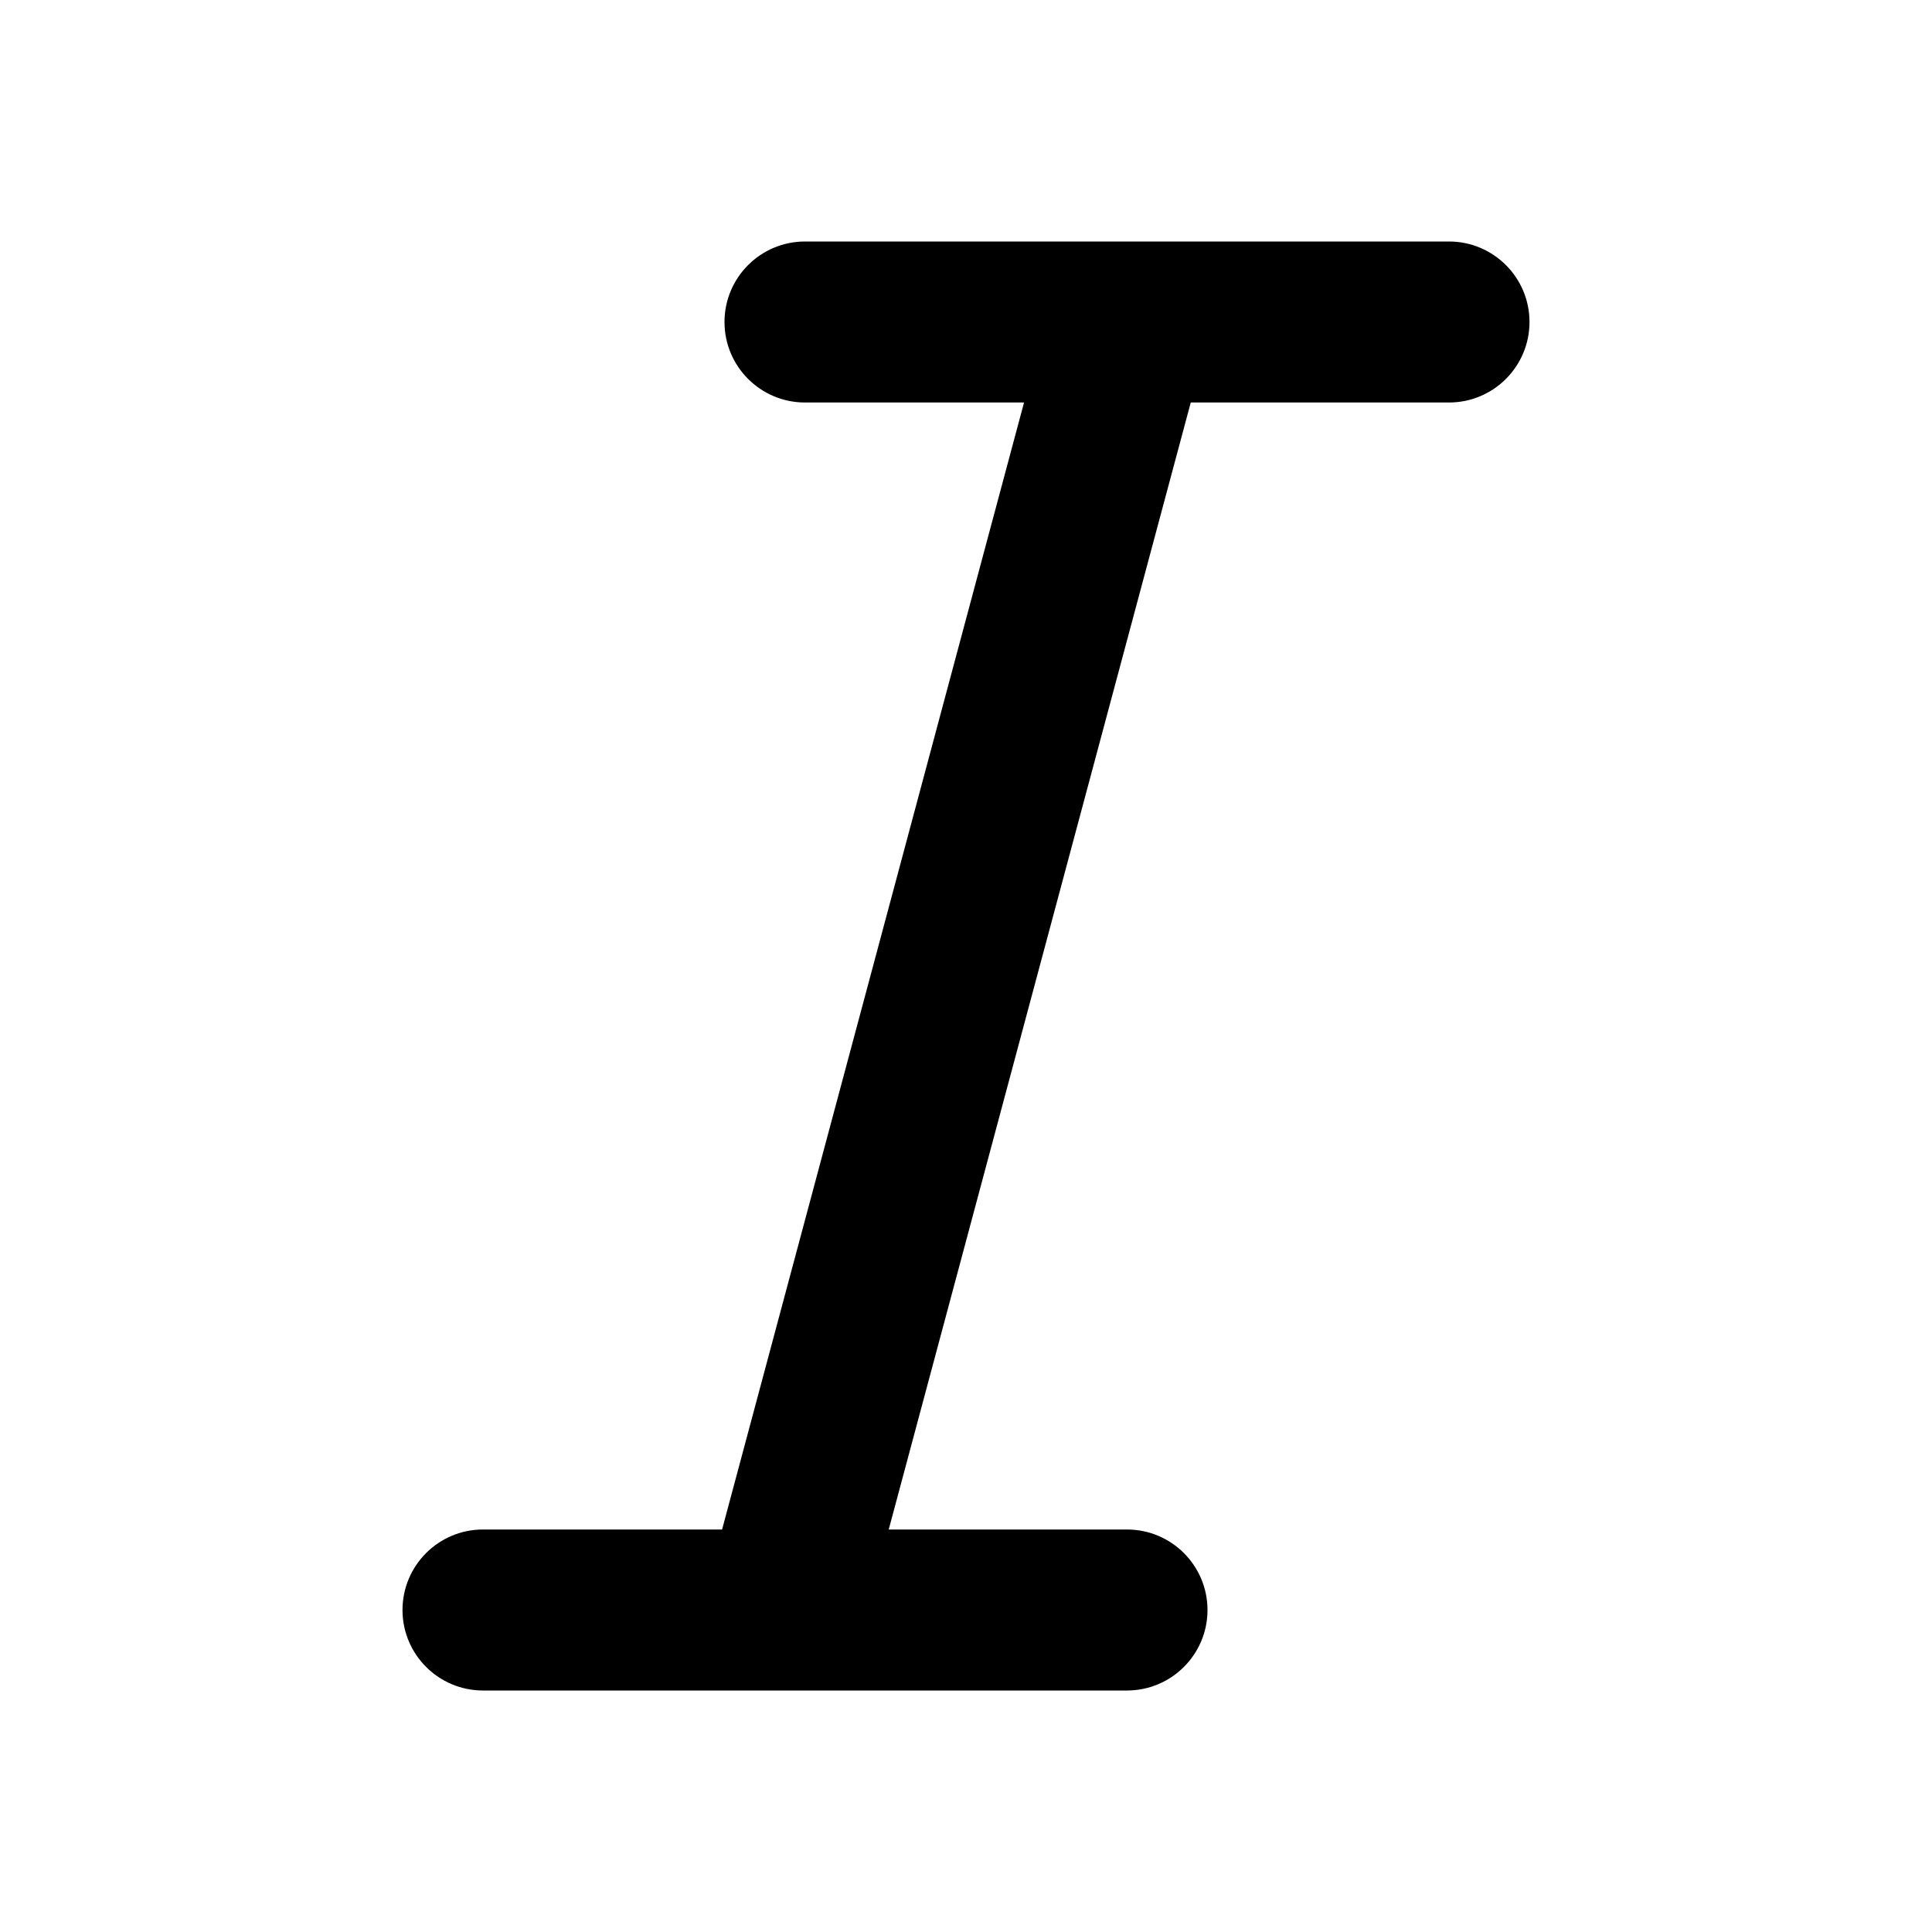
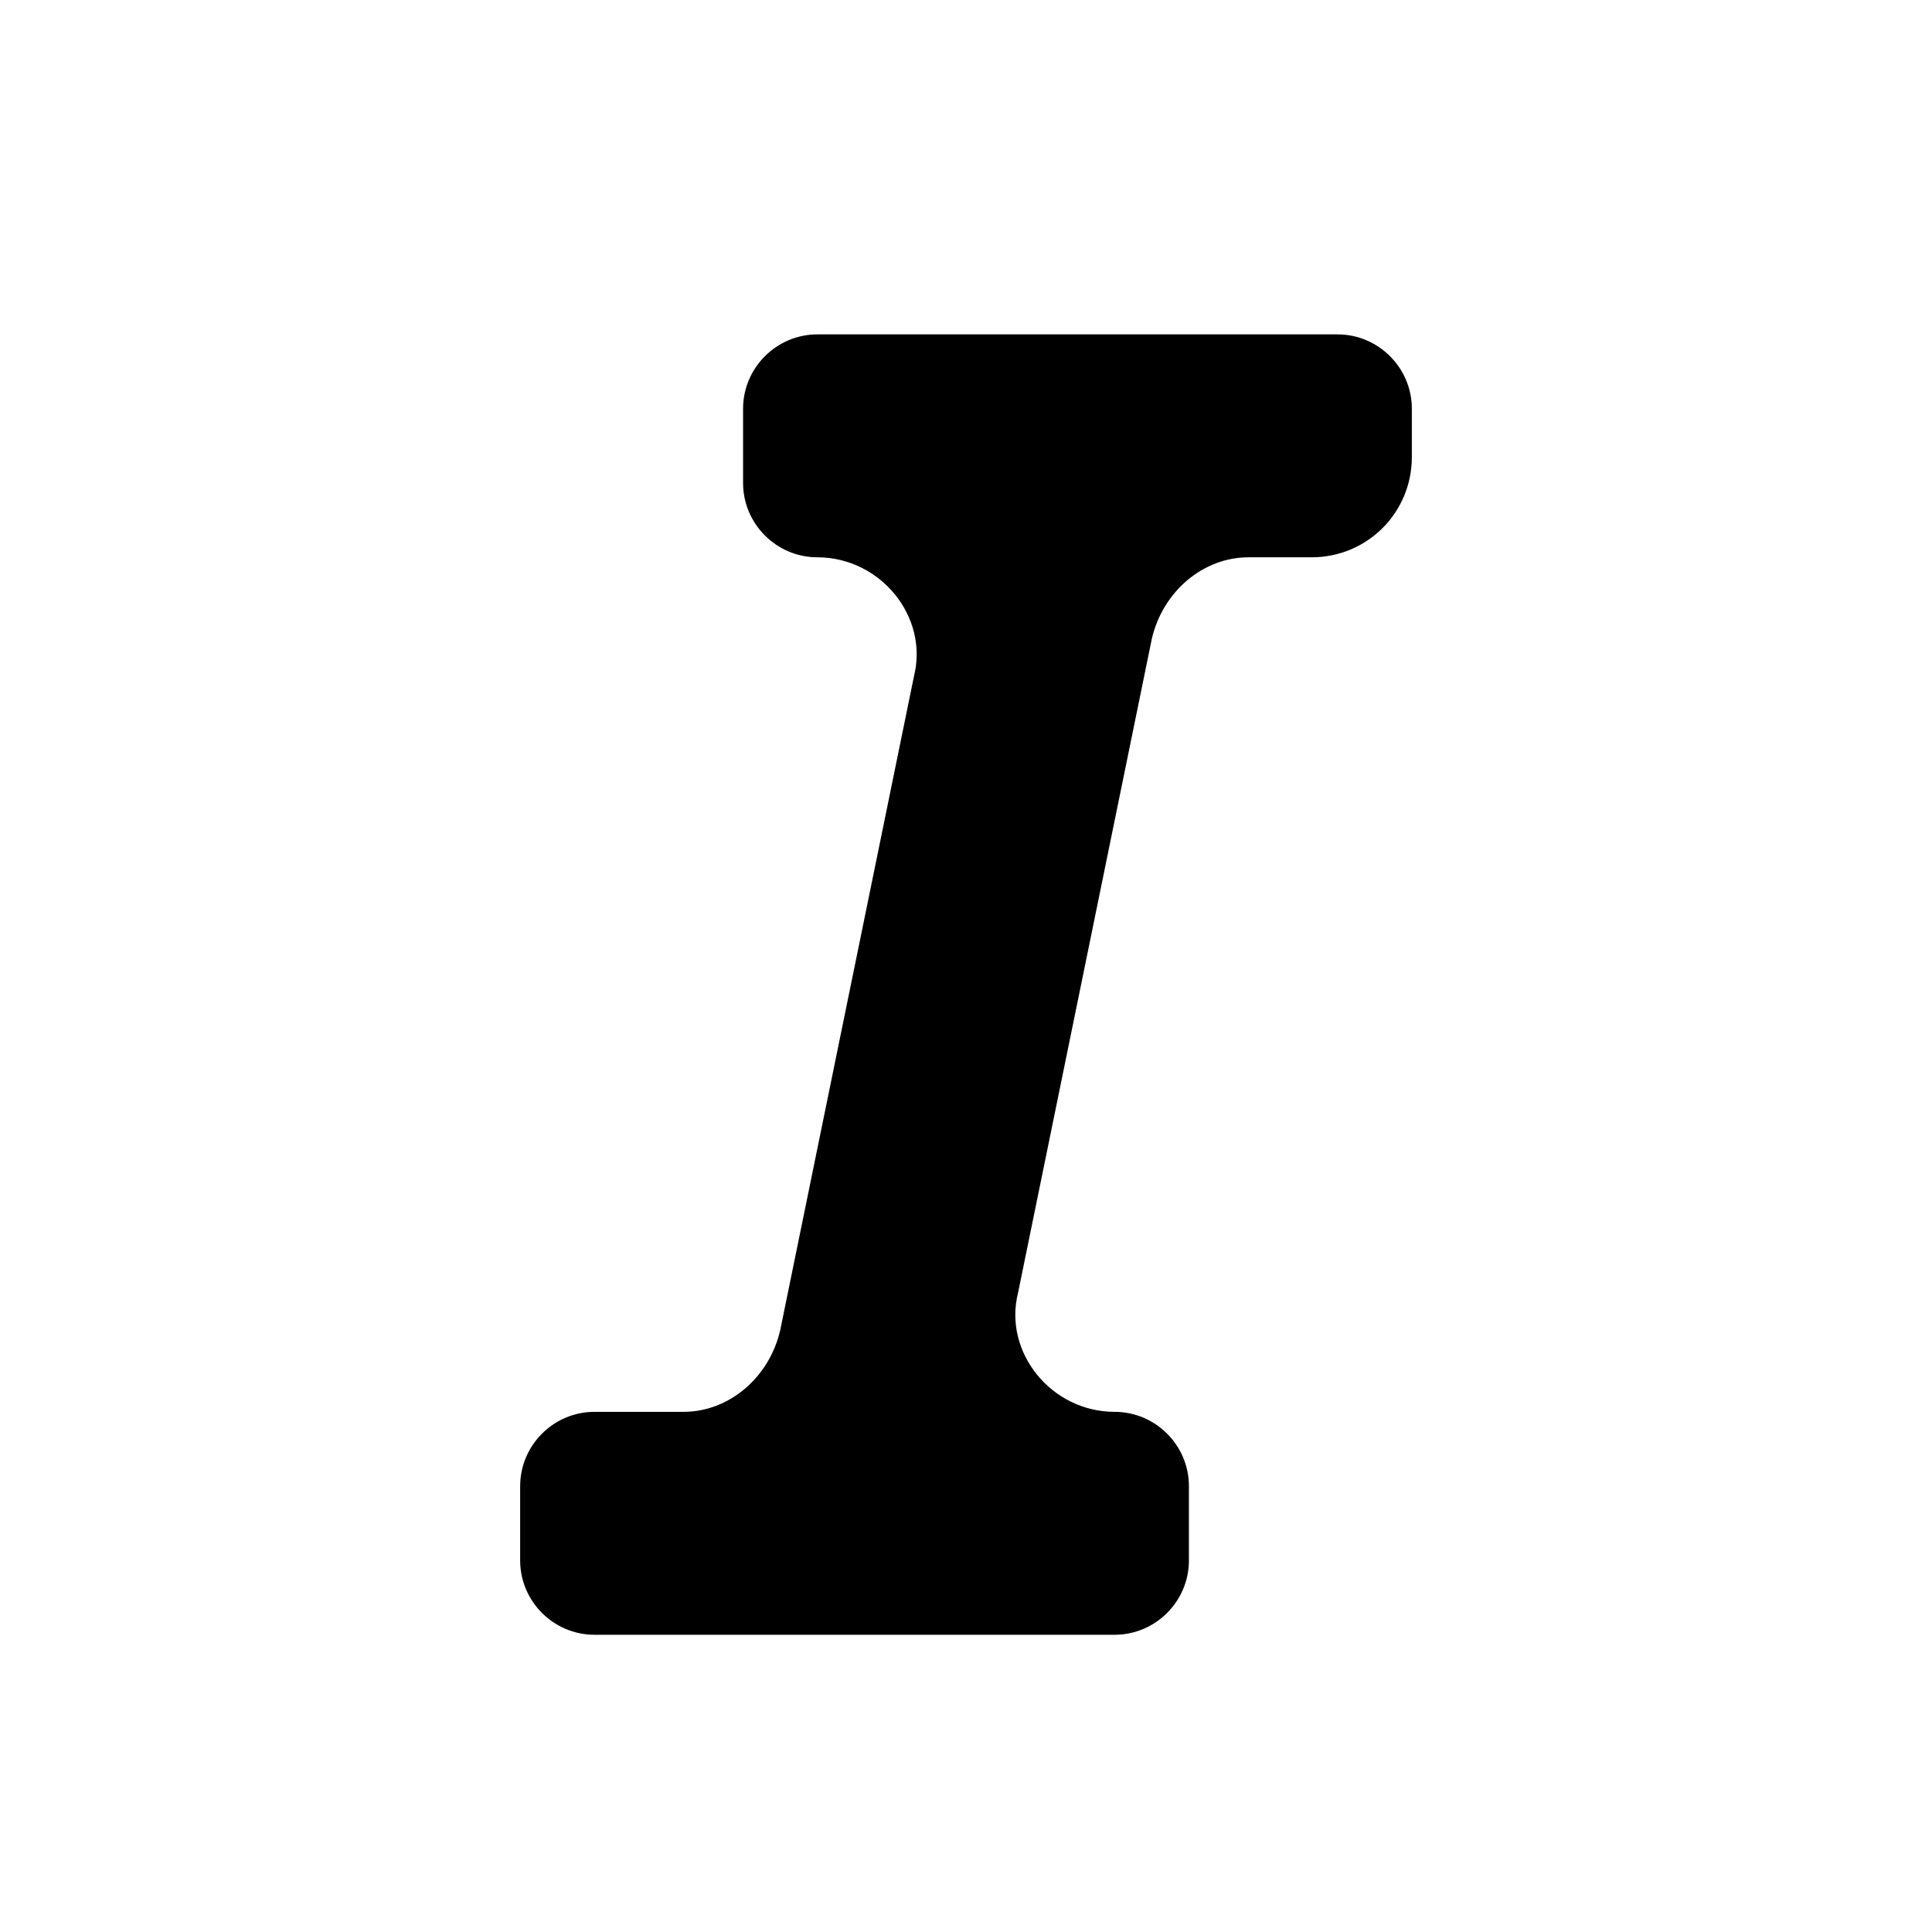
- <svg xmlns="http://www.w3.org/2000/svg" width="24px" height="24px" viewBox="0 0 24 24" version="1.1">
-   <g id="text-edit" stroke="none" stroke-width="1" fill="none" fill-rule="evenodd">
-     <g id="italic" fill="#000000">
-       <path fill="currentColor" d="M8.97,19 L12.721,5 L10,5 C9.448,5 9,4.552 9,4 C9,3.448 9.448,3 10,3 L18,3 C18.552,3 19,3.448 19,4 C19,4.552 18.552,5 18,5 L14.792,5 L11.04,19 L14,19 C14.552,19 15,19.448 15,20 C15,20.552 14.552,21 14,21 L6,21 C5.448,21 5,20.552 5,20 C5,19.448 5.448,19 6,19 L8.97,19 Z" id="Shape" />
-     </g>
-   </g>
+ <svg xmlns="http://www.w3.org/2000/svg" x="0px" y="0px" width="52px" height="52px" viewBox="0 0 52 52" enable-background="new 0 0 52 52" xml:space="preserve">
+   <path fill="currentColor" d="M38,12.3V11c0-1.1-0.9-2-2-2H22c-1.1,0-2,0.9-2,2v2c0,1.1,0.9,2,2,2h0c1.7,0,3,1.6,2.6,3.2L21,35.8  c-0.3,1.3-1.4,2.2-2.6,2.2H16c-1.1,0-2,0.9-2,2v2c0,1.1,0.9,2,2,2h14c1.1,0,2-0.9,2-2v-2c0-1.1-0.9-2-2-2h0c-1.7,0-3-1.6-2.6-3.2  L31,17.2c0.3-1.3,1.4-2.2,2.6-2.2h1.7C36.8,15,38,13.8,38,12.3z" />
</svg>
